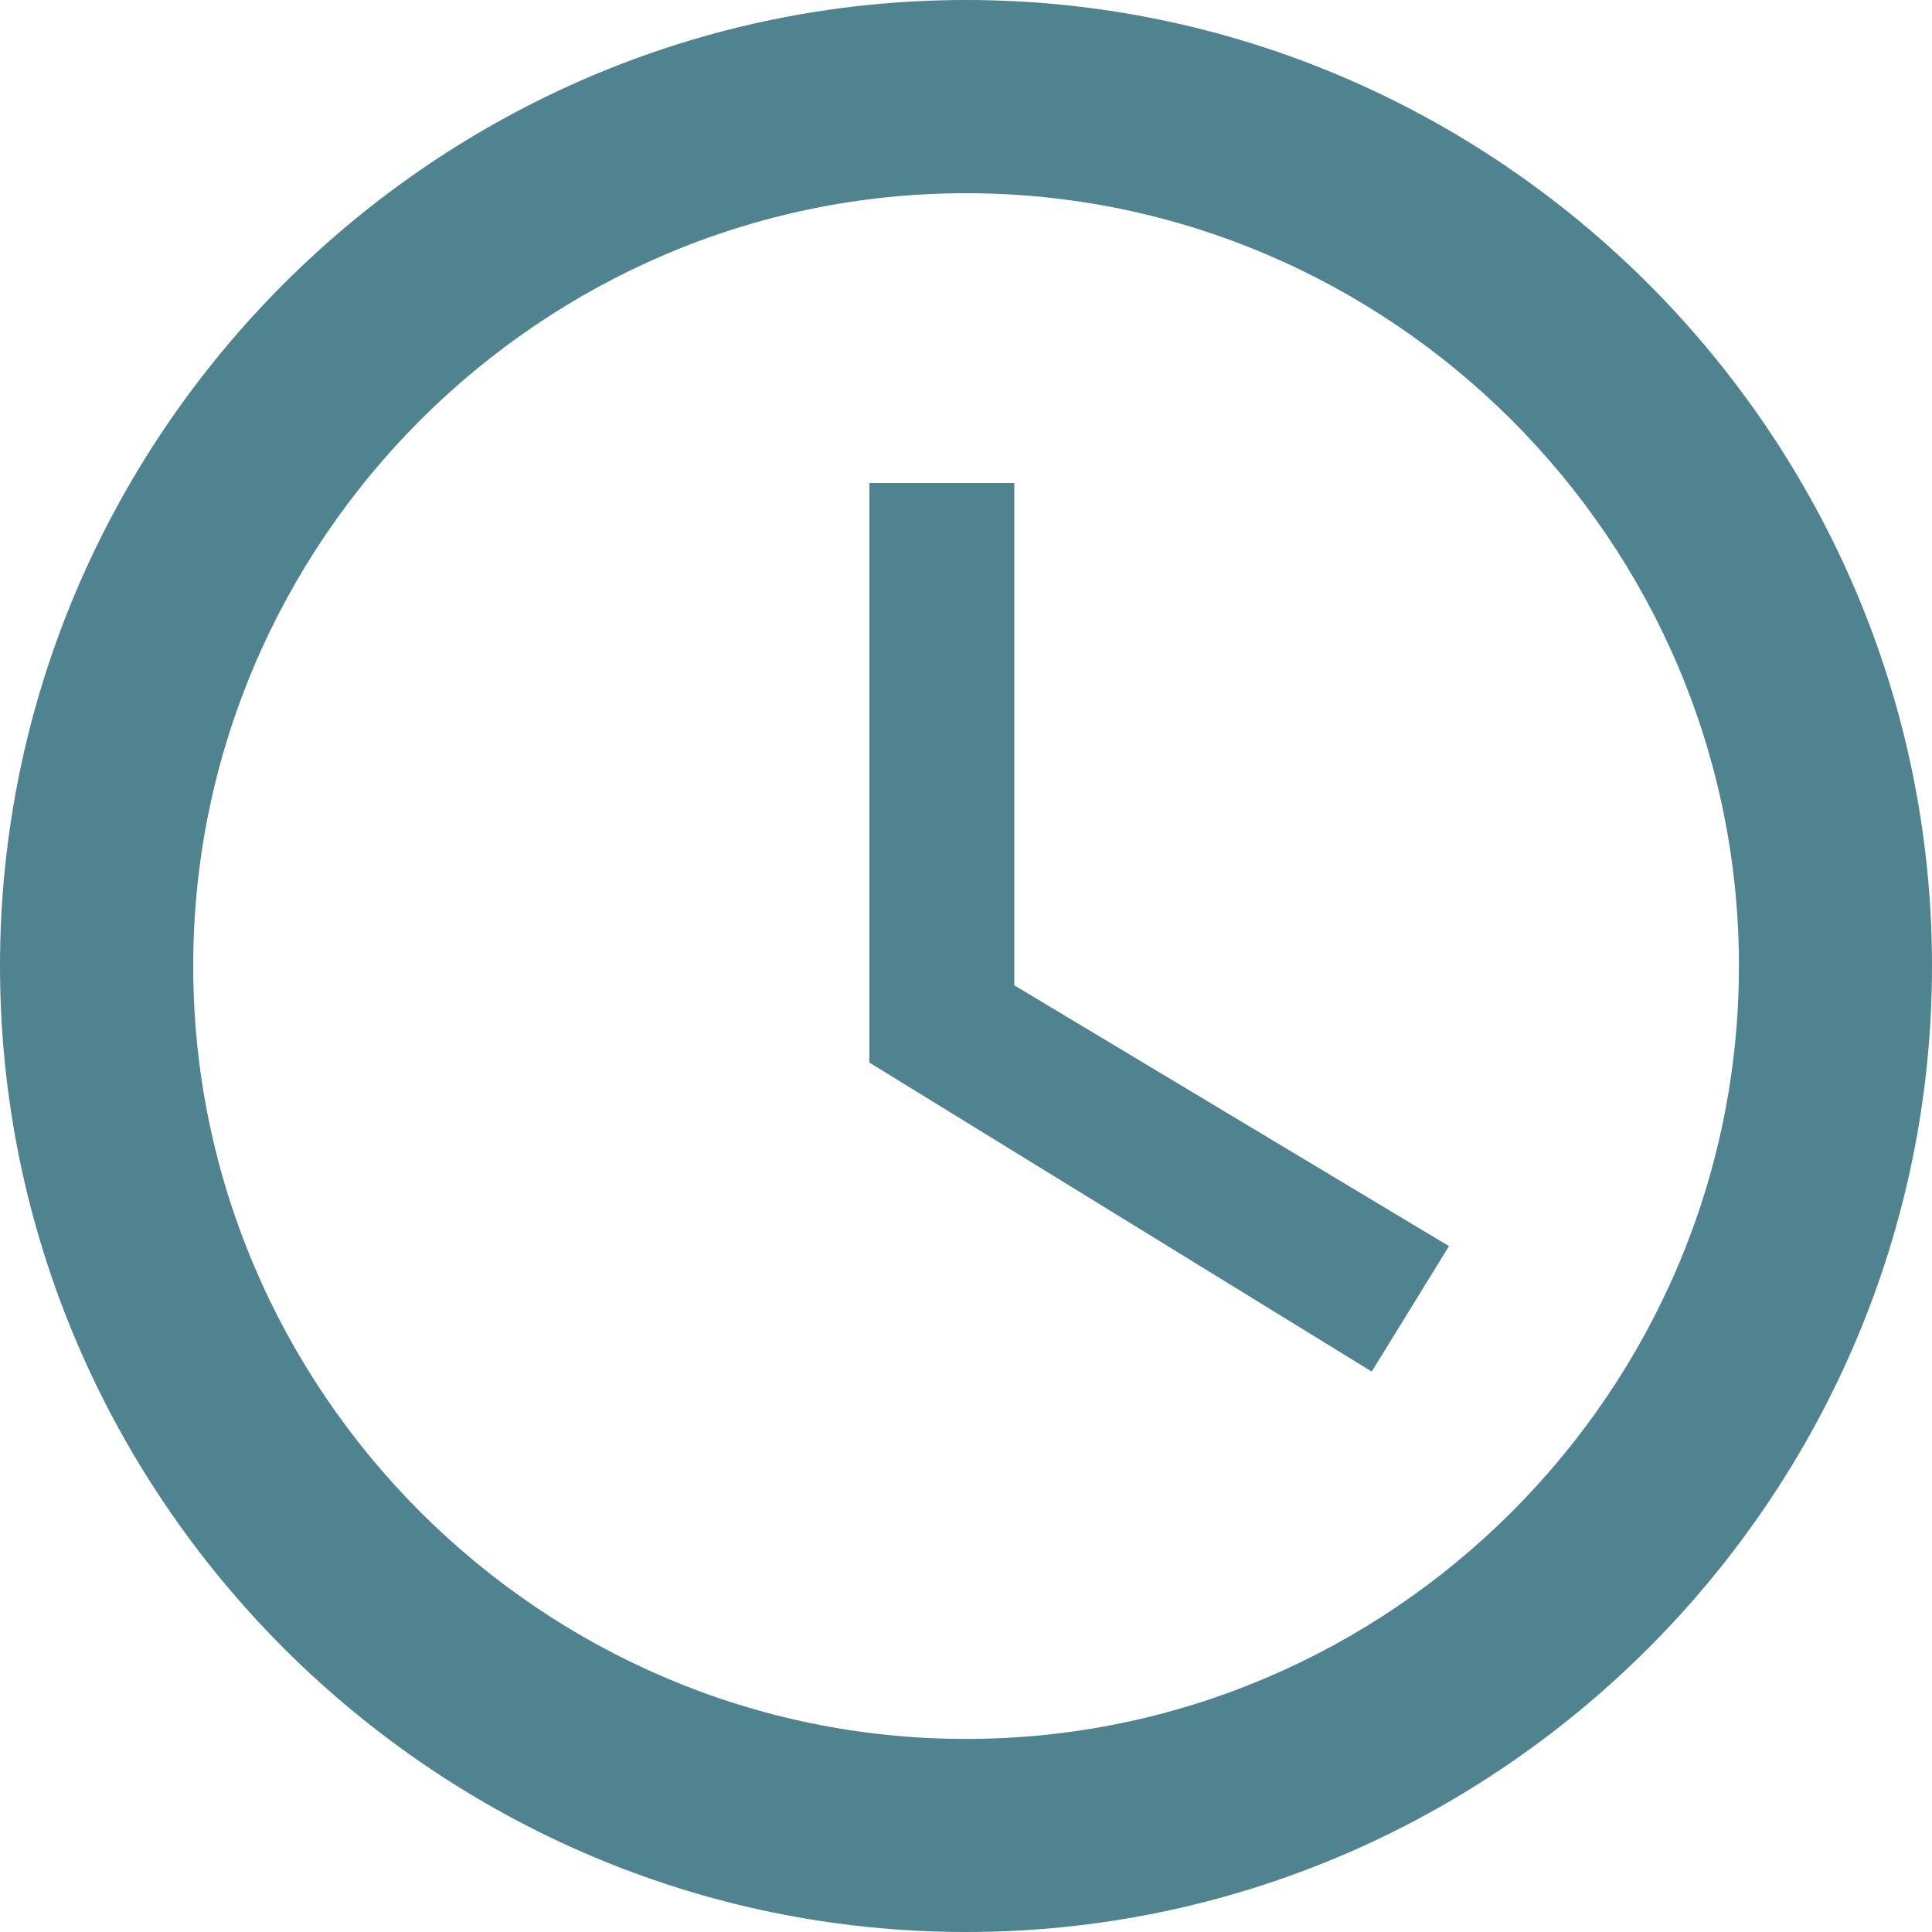
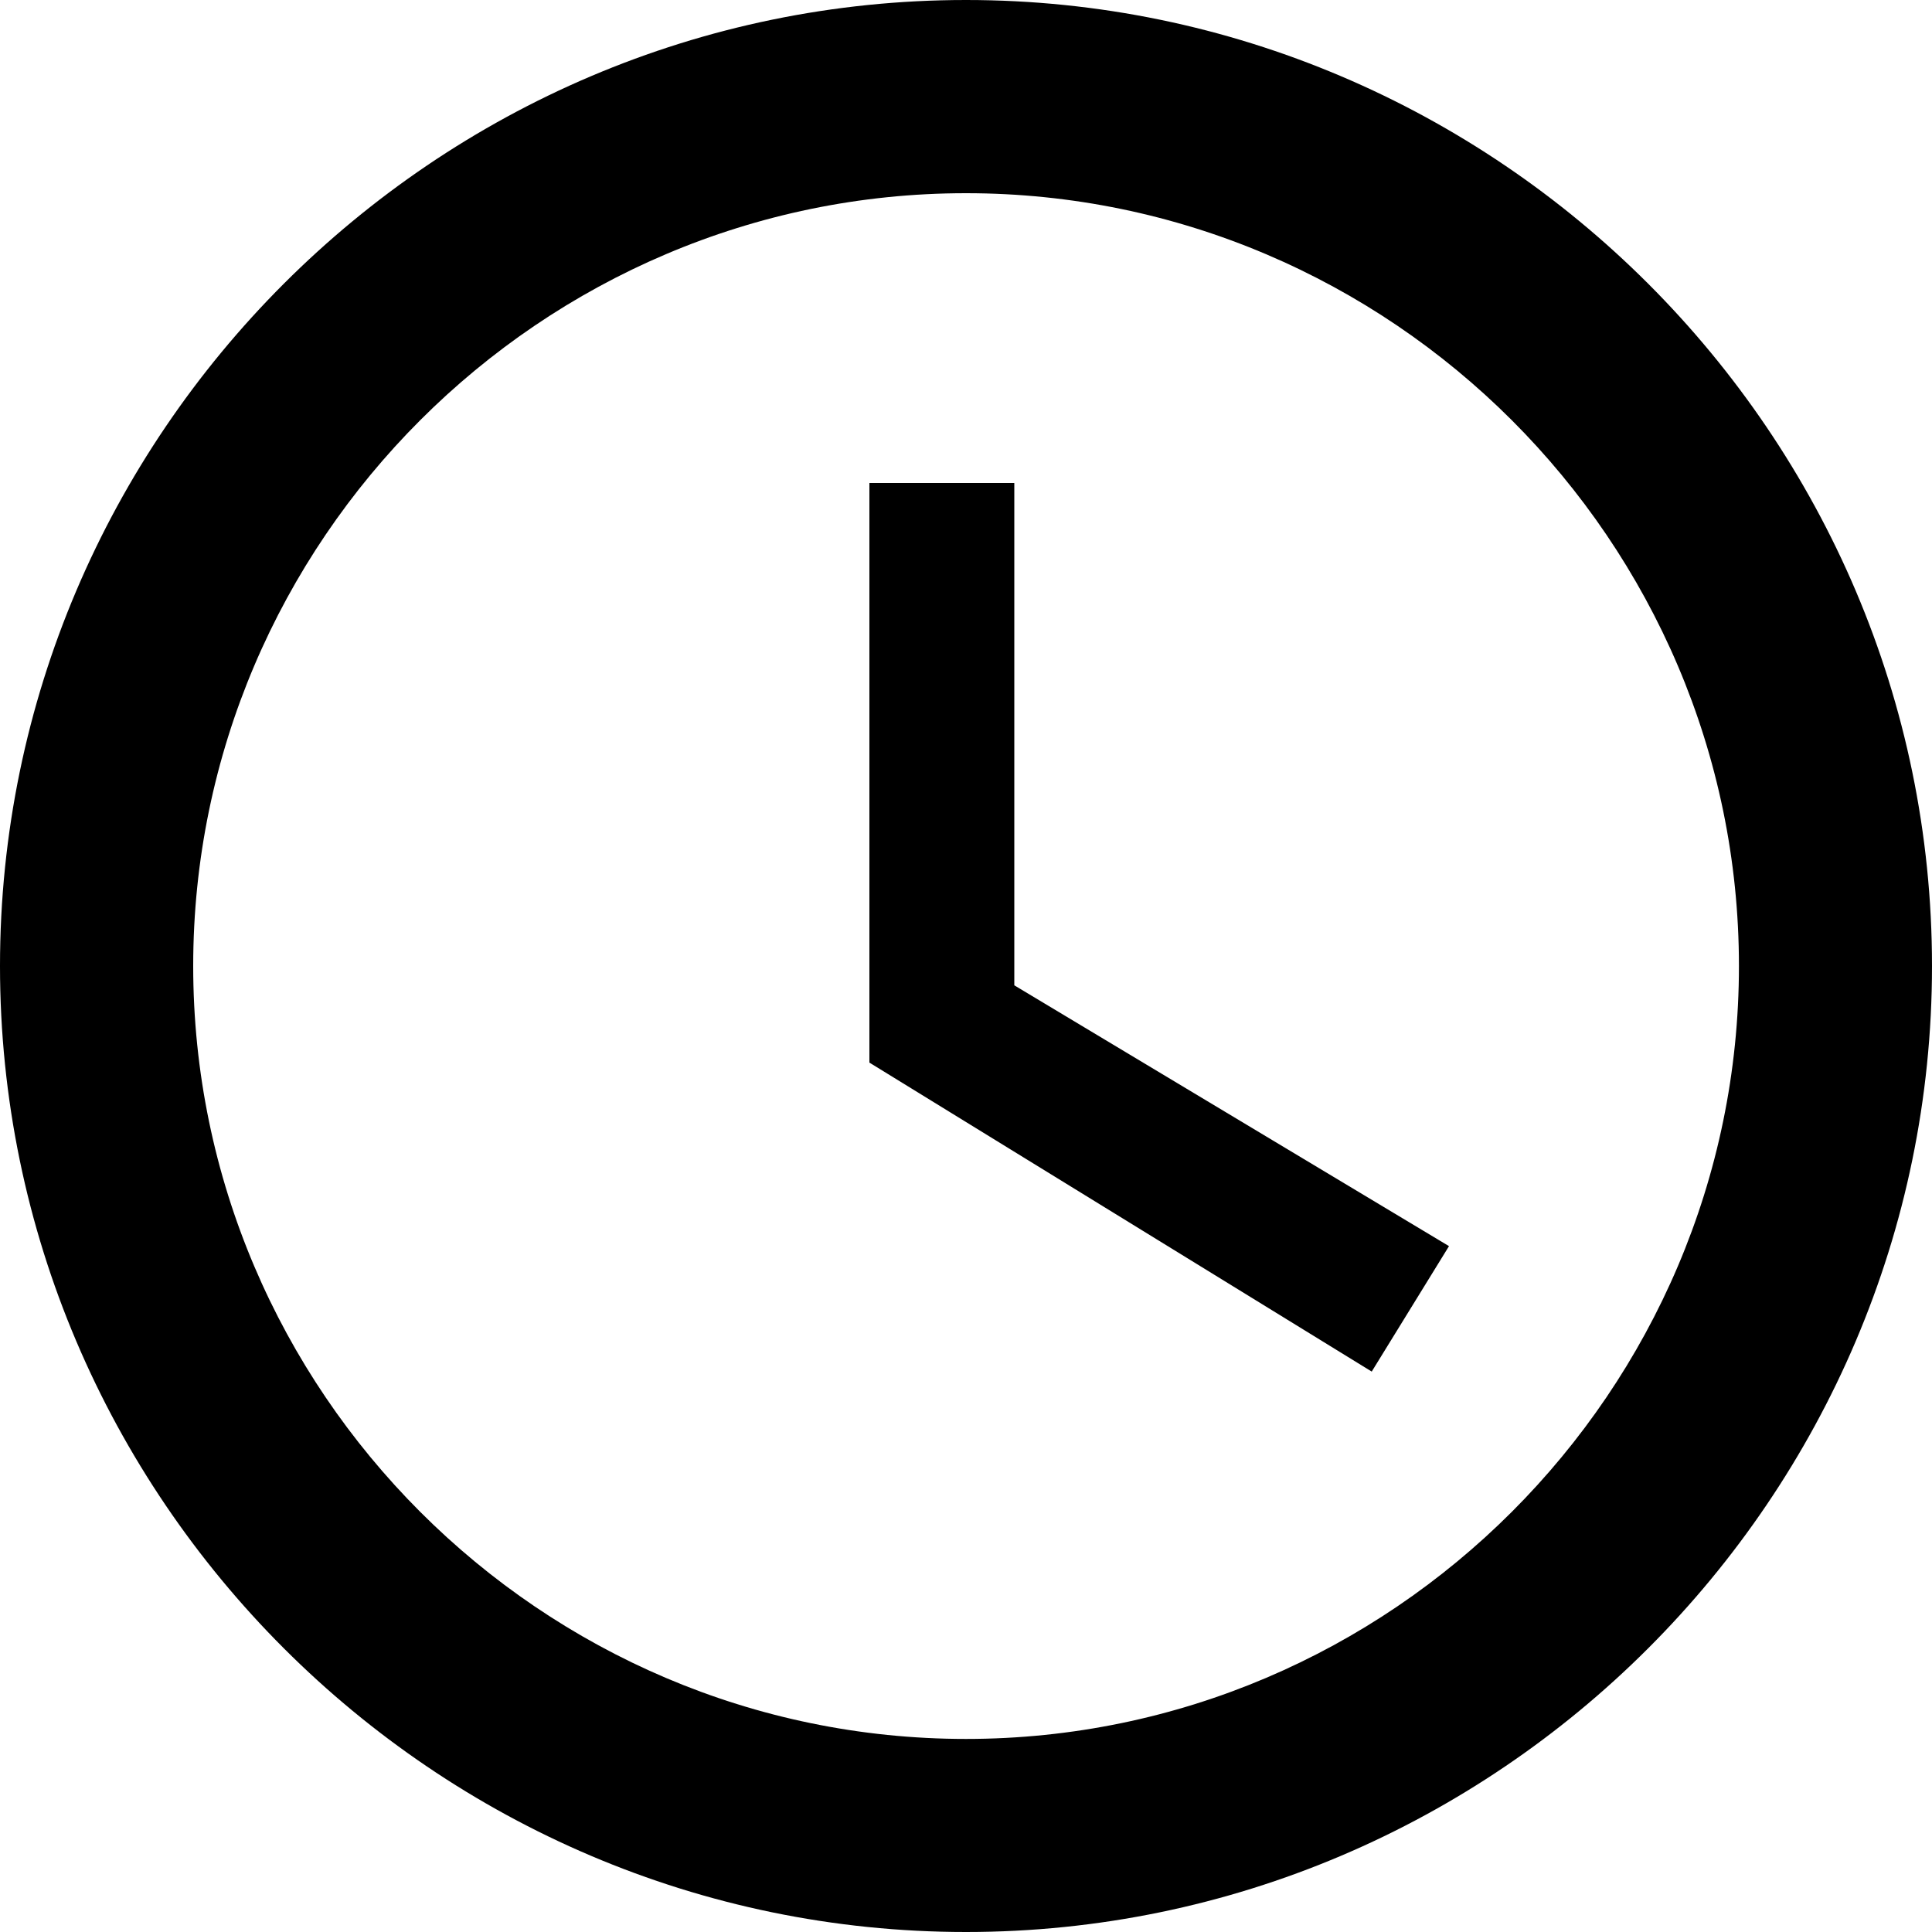
<svg xmlns="http://www.w3.org/2000/svg" version="1.1" id="Layer_1" x="0px" y="0px" width="14px" height="14px" viewBox="-1.5 -2 14 14" enable-background="new -1.5 -2 14 14" xml:space="preserve">
  <g id="Preview-_x2B_-popup">
    <g id="Subnavbar-_x2B_-preview-_x2B_-popup-OK" transform="translate(-397, -125)">
      <g id="Popup-Copy" transform="translate(388.5, 72)">
-         <path id="Update_icon" fill="#4F8390" d="M14,51c-3.85,0-7,3.15-7,7c0,3.85,3.15,7,7,7     c3.85,0,7-3.15,7-7C21,54.15,17.85,51,14,51L14,51L14,51z M14,63.601c-3.08,0-5.6-2.521-5.6-5.601c0-3.081,2.521-5.6,5.6-5.6     c3.079,0,5.601,2.52,5.601,5.6C19.601,61.08,17.079,63.601,14,63.601L14,63.601z M14.35,54.5H13.3v4.2l3.64,2.239L17.5,60.03     l-3.15-1.89V54.5L14.35,54.5z" />
+         <path id="Update_icon" d="M14,51c-3.85,0-7,3.15-7,7c0,3.85,3.15,7,7,7     c3.85,0,7-3.15,7-7C21,54.15,17.85,51,14,51L14,51L14,51z M14,63.601c-3.08,0-5.6-2.521-5.6-5.601c0-3.081,2.521-5.6,5.6-5.6     c3.079,0,5.601,2.52,5.601,5.6C19.601,61.08,17.079,63.601,14,63.601L14,63.601z M14.35,54.5H13.3v4.2l3.64,2.239L17.5,60.03     l-3.15-1.89V54.5L14.35,54.5z" />
      </g>
    </g>
  </g>
</svg>
